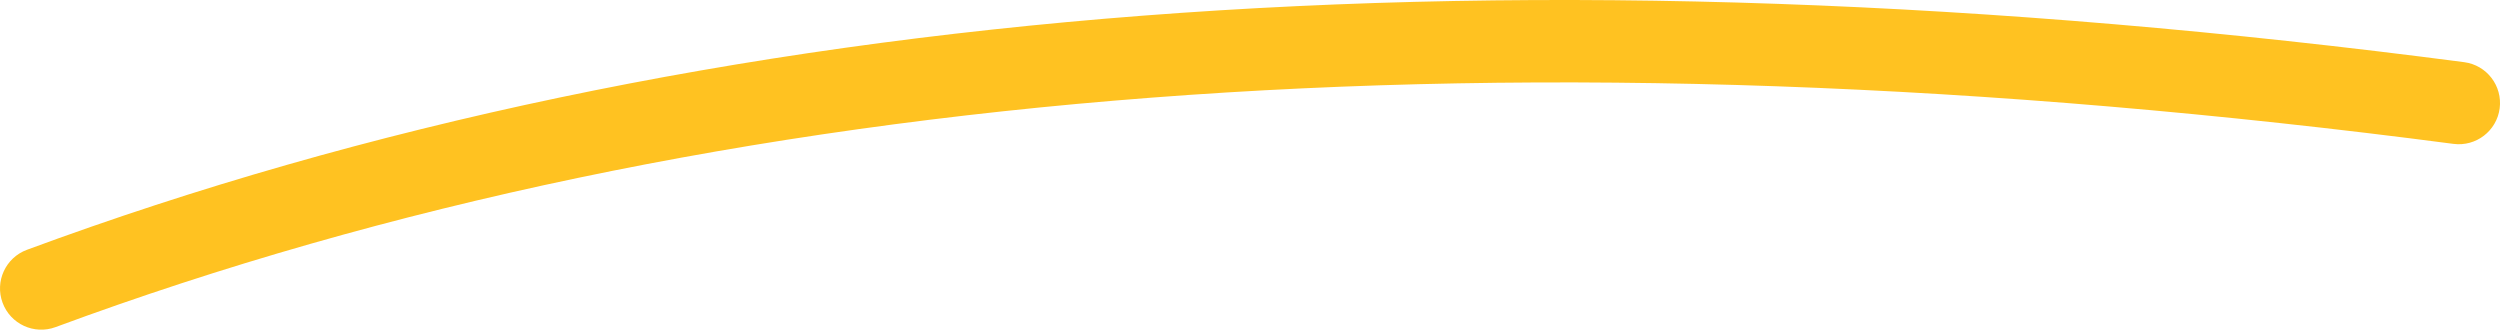
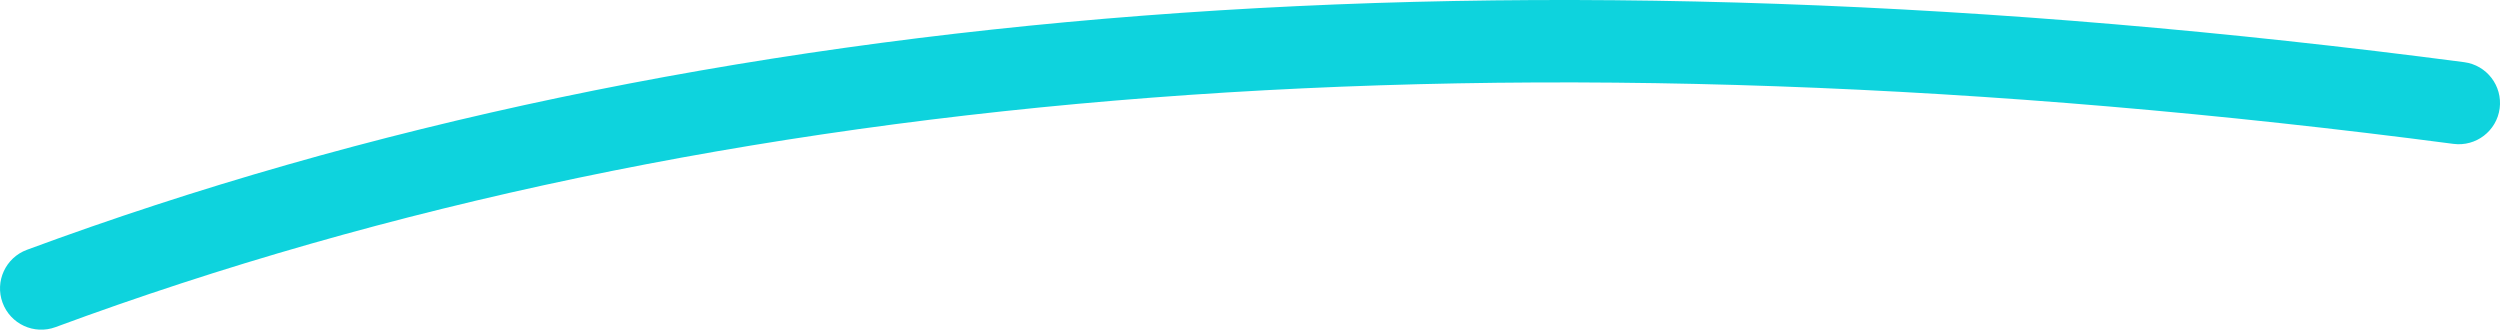
<svg xmlns="http://www.w3.org/2000/svg" width="91px" height="12px" viewBox="0 0 91 12" version="1.1">
-   <path fill="#FFC221" d="M0.98,9.093 C25.568,0.002 55.143,-2.267 89.695,2.263 C90.517,2.37 91.095,3.124 90.988,3.945 C90.88,4.766 90.127,5.345 89.305,5.237 C55.206,0.767 26.113,2.998 2.021,11.907 C1.244,12.194 0.381,11.797 0.094,11.02 C-0.194,10.243 0.203,9.38 0.98,9.093 Z" />
+   <path fill="#0ED3DD" d="M0.98,9.093 C25.568,0.002 55.143,-2.267 89.695,2.263 C90.517,2.37 91.095,3.124 90.988,3.945 C90.88,4.766 90.127,5.345 89.305,5.237 C55.206,0.767 26.113,2.998 2.021,11.907 C1.244,12.194 0.381,11.797 0.094,11.02 C-0.194,10.243 0.203,9.38 0.98,9.093 Z" />
</svg>
